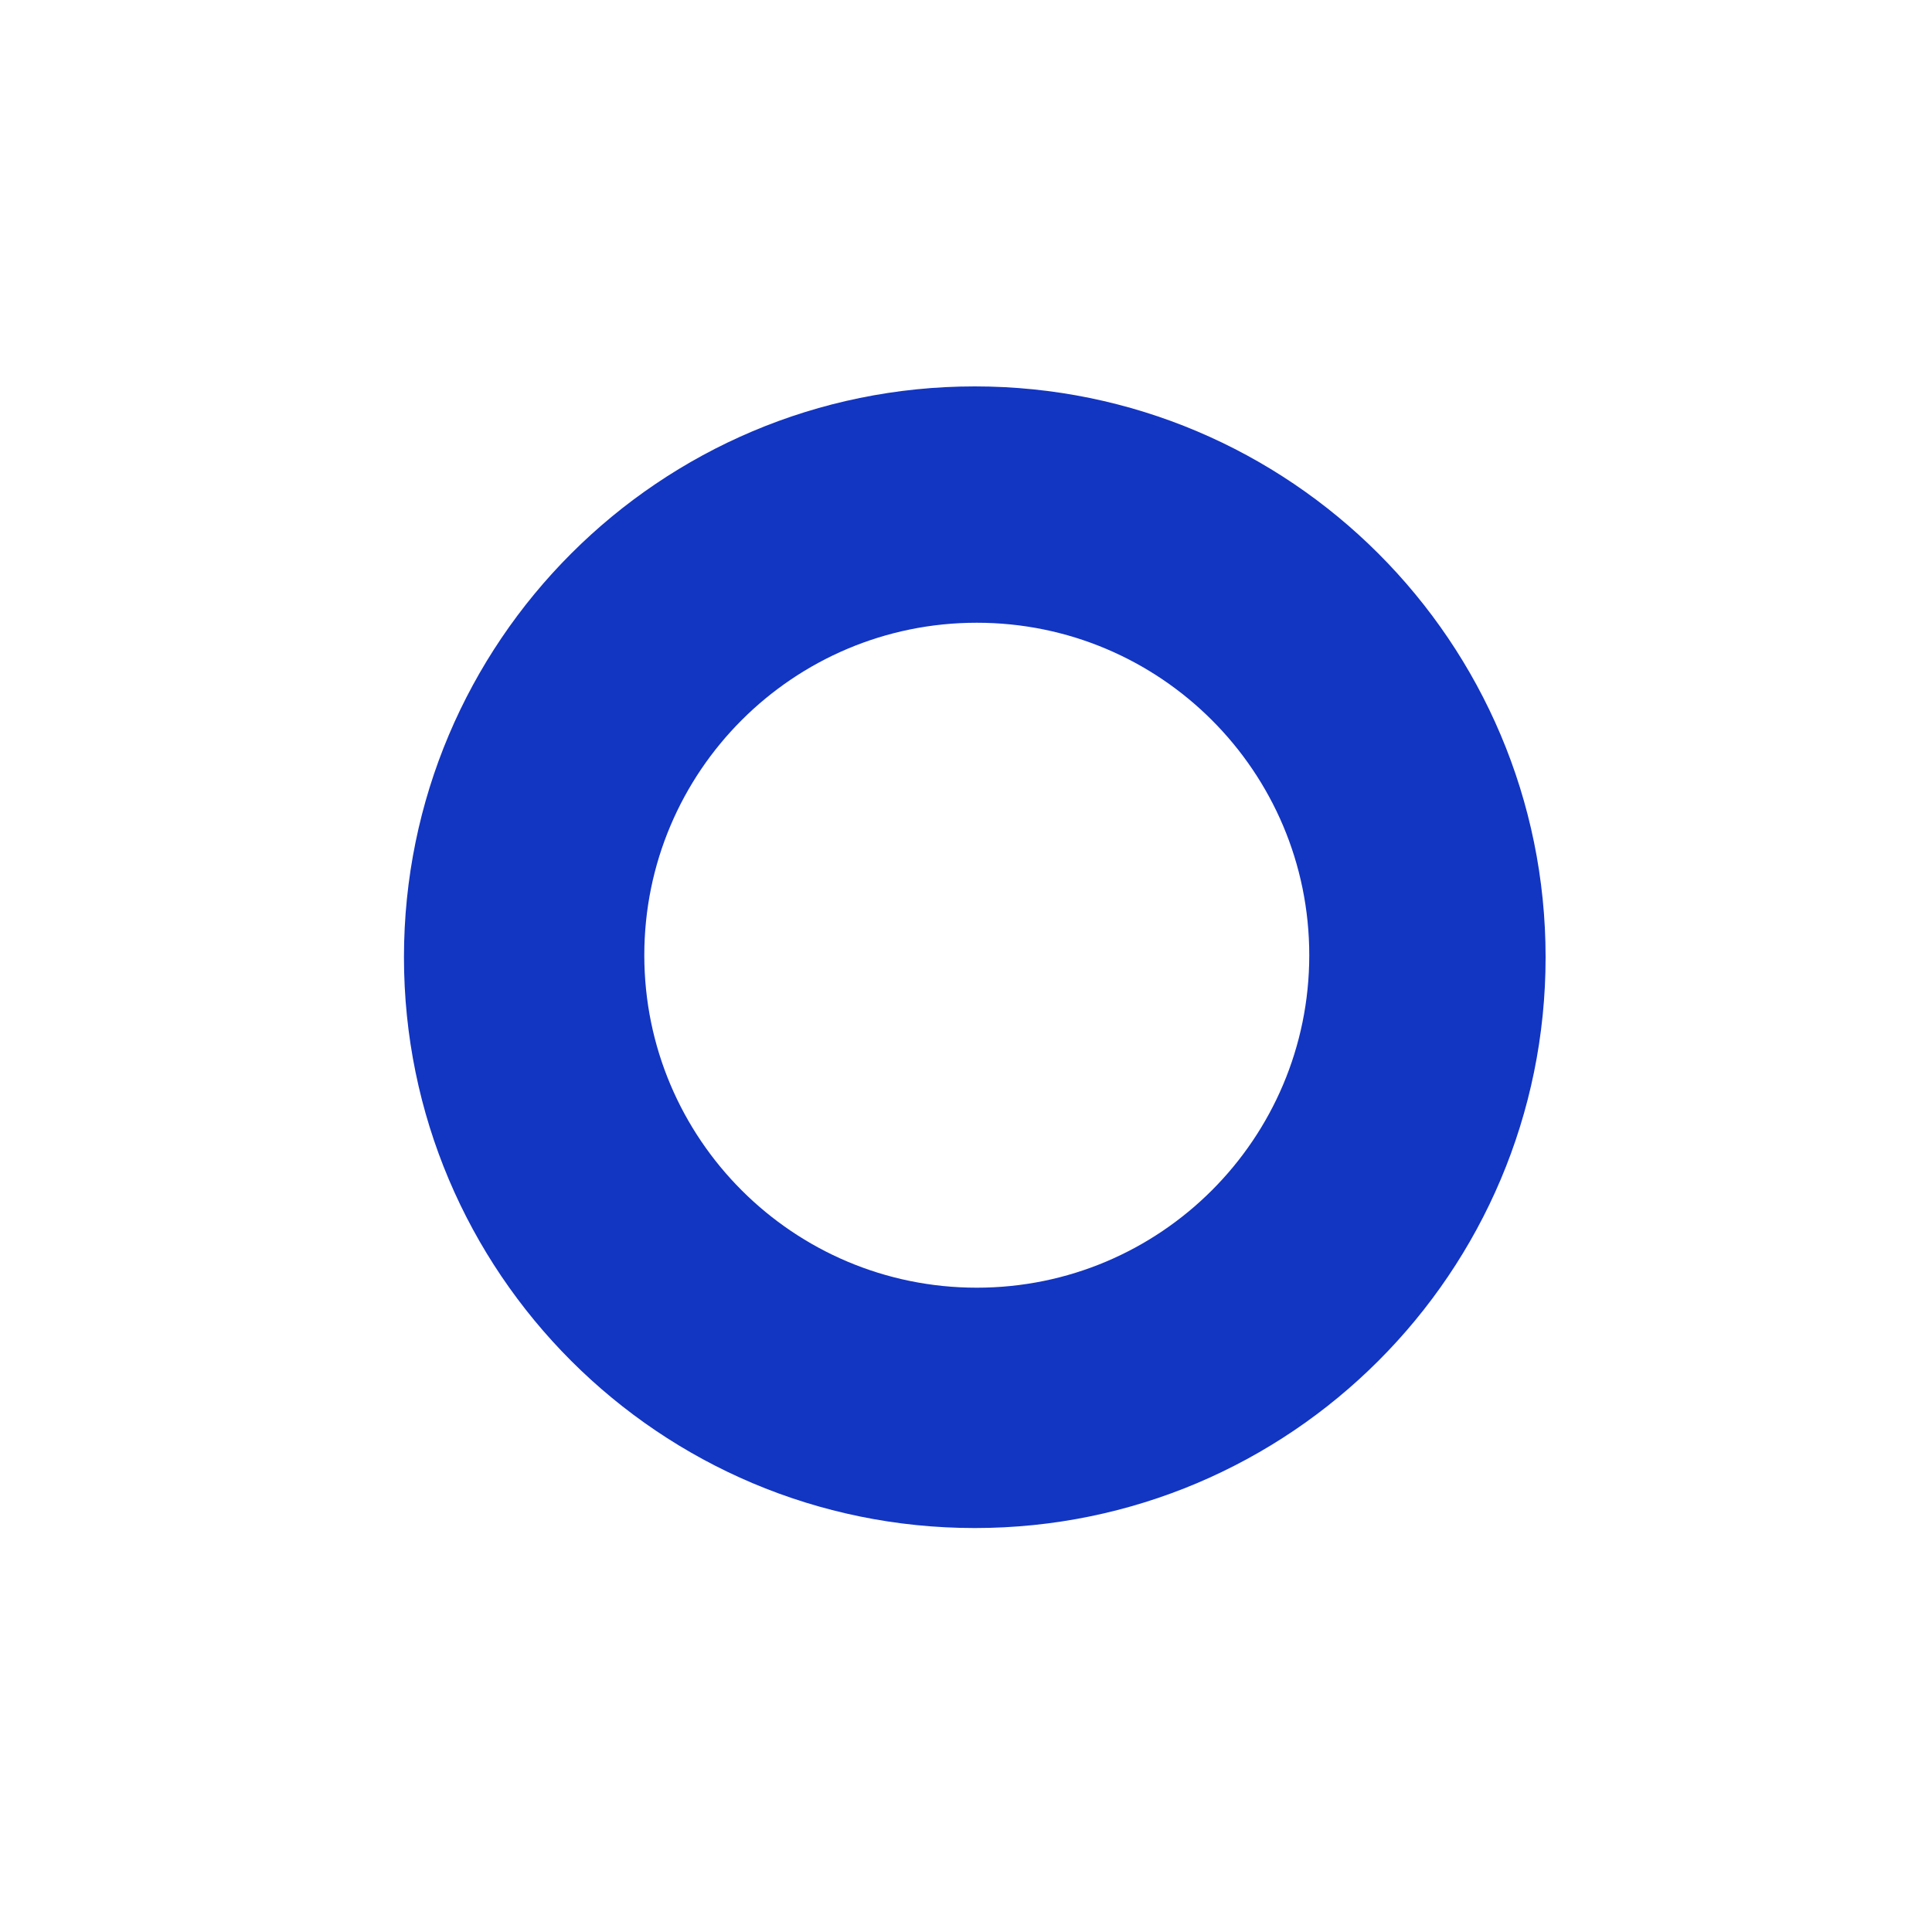
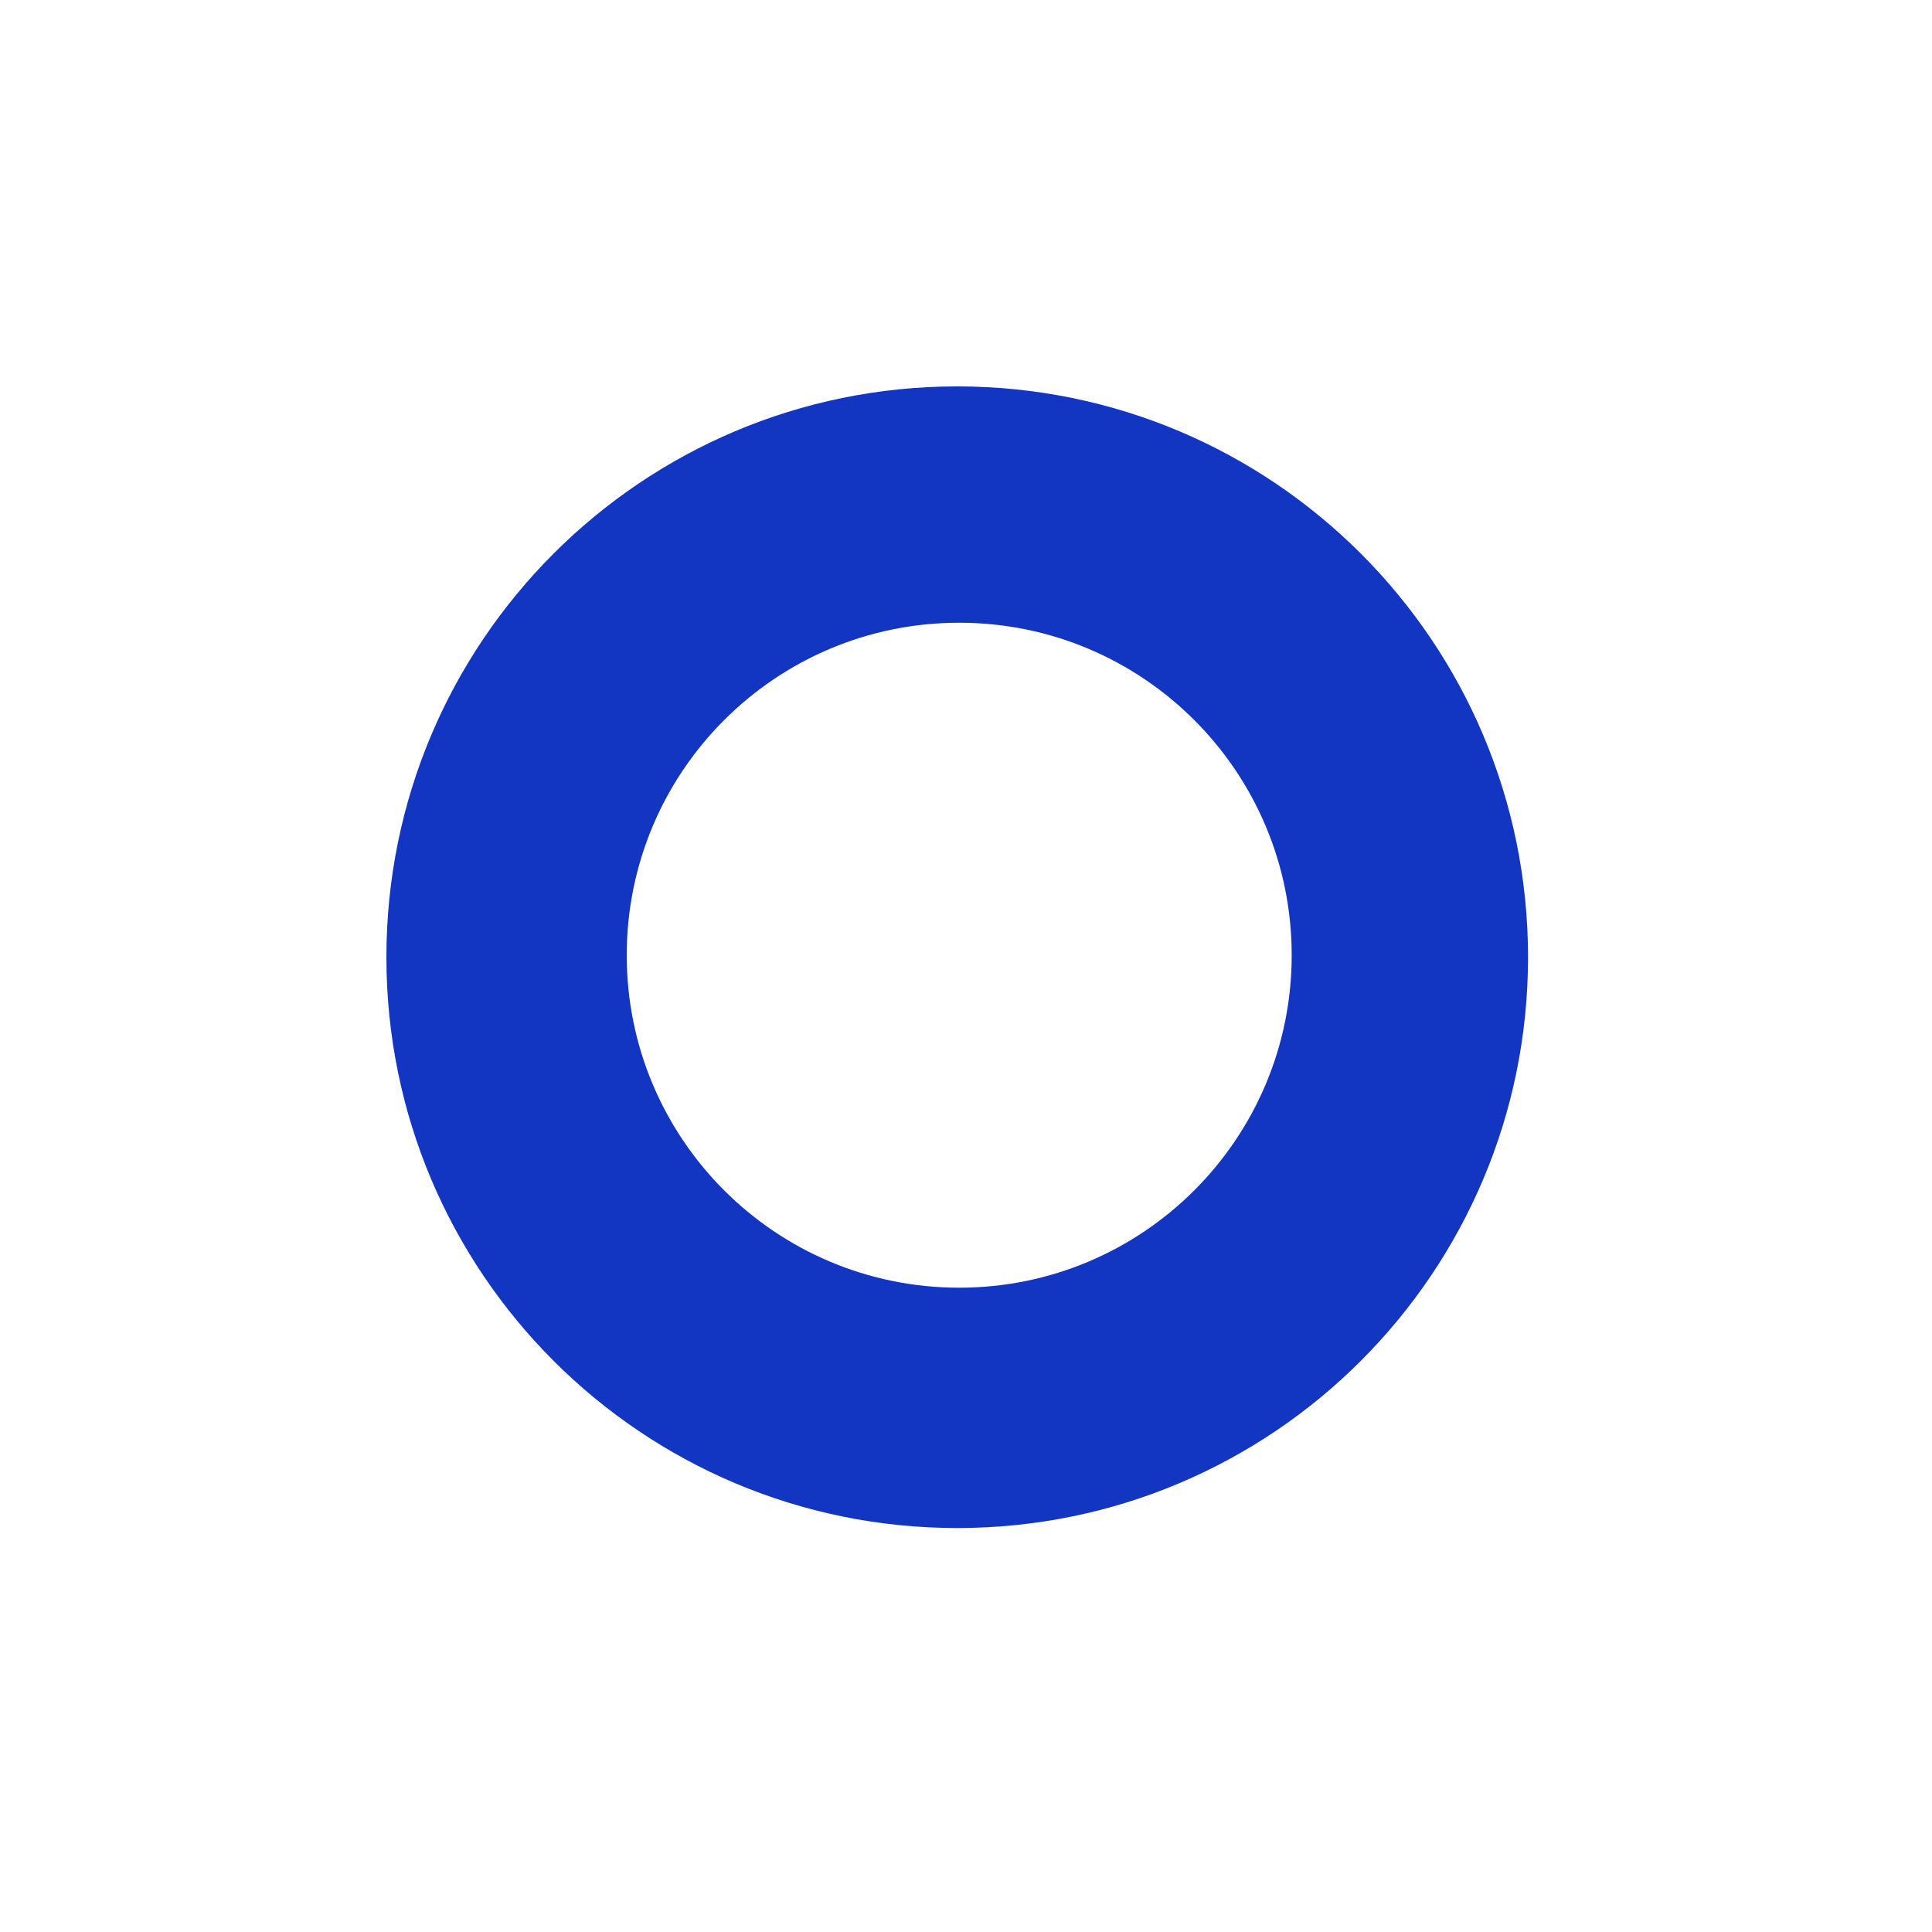
<svg xmlns="http://www.w3.org/2000/svg" width="110" height="110" viewBox="0 0 110 110" fill="none">
-   <path fill-rule="evenodd" clip-rule="evenodd" d="M55.5 87C73.449 87 88 72.449 88 54.5C88 36.551 73.449 22 55.5 22C37.551 22 23 36.551 23 54.5C23 72.449 37.551 87 55.5 87ZM55.614 73.316C66.069 73.316 74.544 64.841 74.544 54.386C74.544 43.931 66.069 35.456 55.614 35.456C45.159 35.456 36.684 43.931 36.684 54.386C36.684 64.841 45.159 73.316 55.614 73.316Z" fill="#1235C2" />
+   <path fill-rule="evenodd" clip-rule="evenodd" d="M54.5 87C72.449 87 87 72.449 87 54.5C87 36.551 72.449 22 54.5 22C36.551 22 22 36.551 22 54.5C22 72.449 36.551 87 54.5 87ZM54.614 73.316C65.069 73.316 73.544 64.841 73.544 54.386C73.544 43.931 65.069 35.456 54.614 35.456C44.159 35.456 35.684 43.931 35.684 54.386C35.684 64.841 44.159 73.316 54.614 73.316Z" fill="#1235C2" />
</svg>
